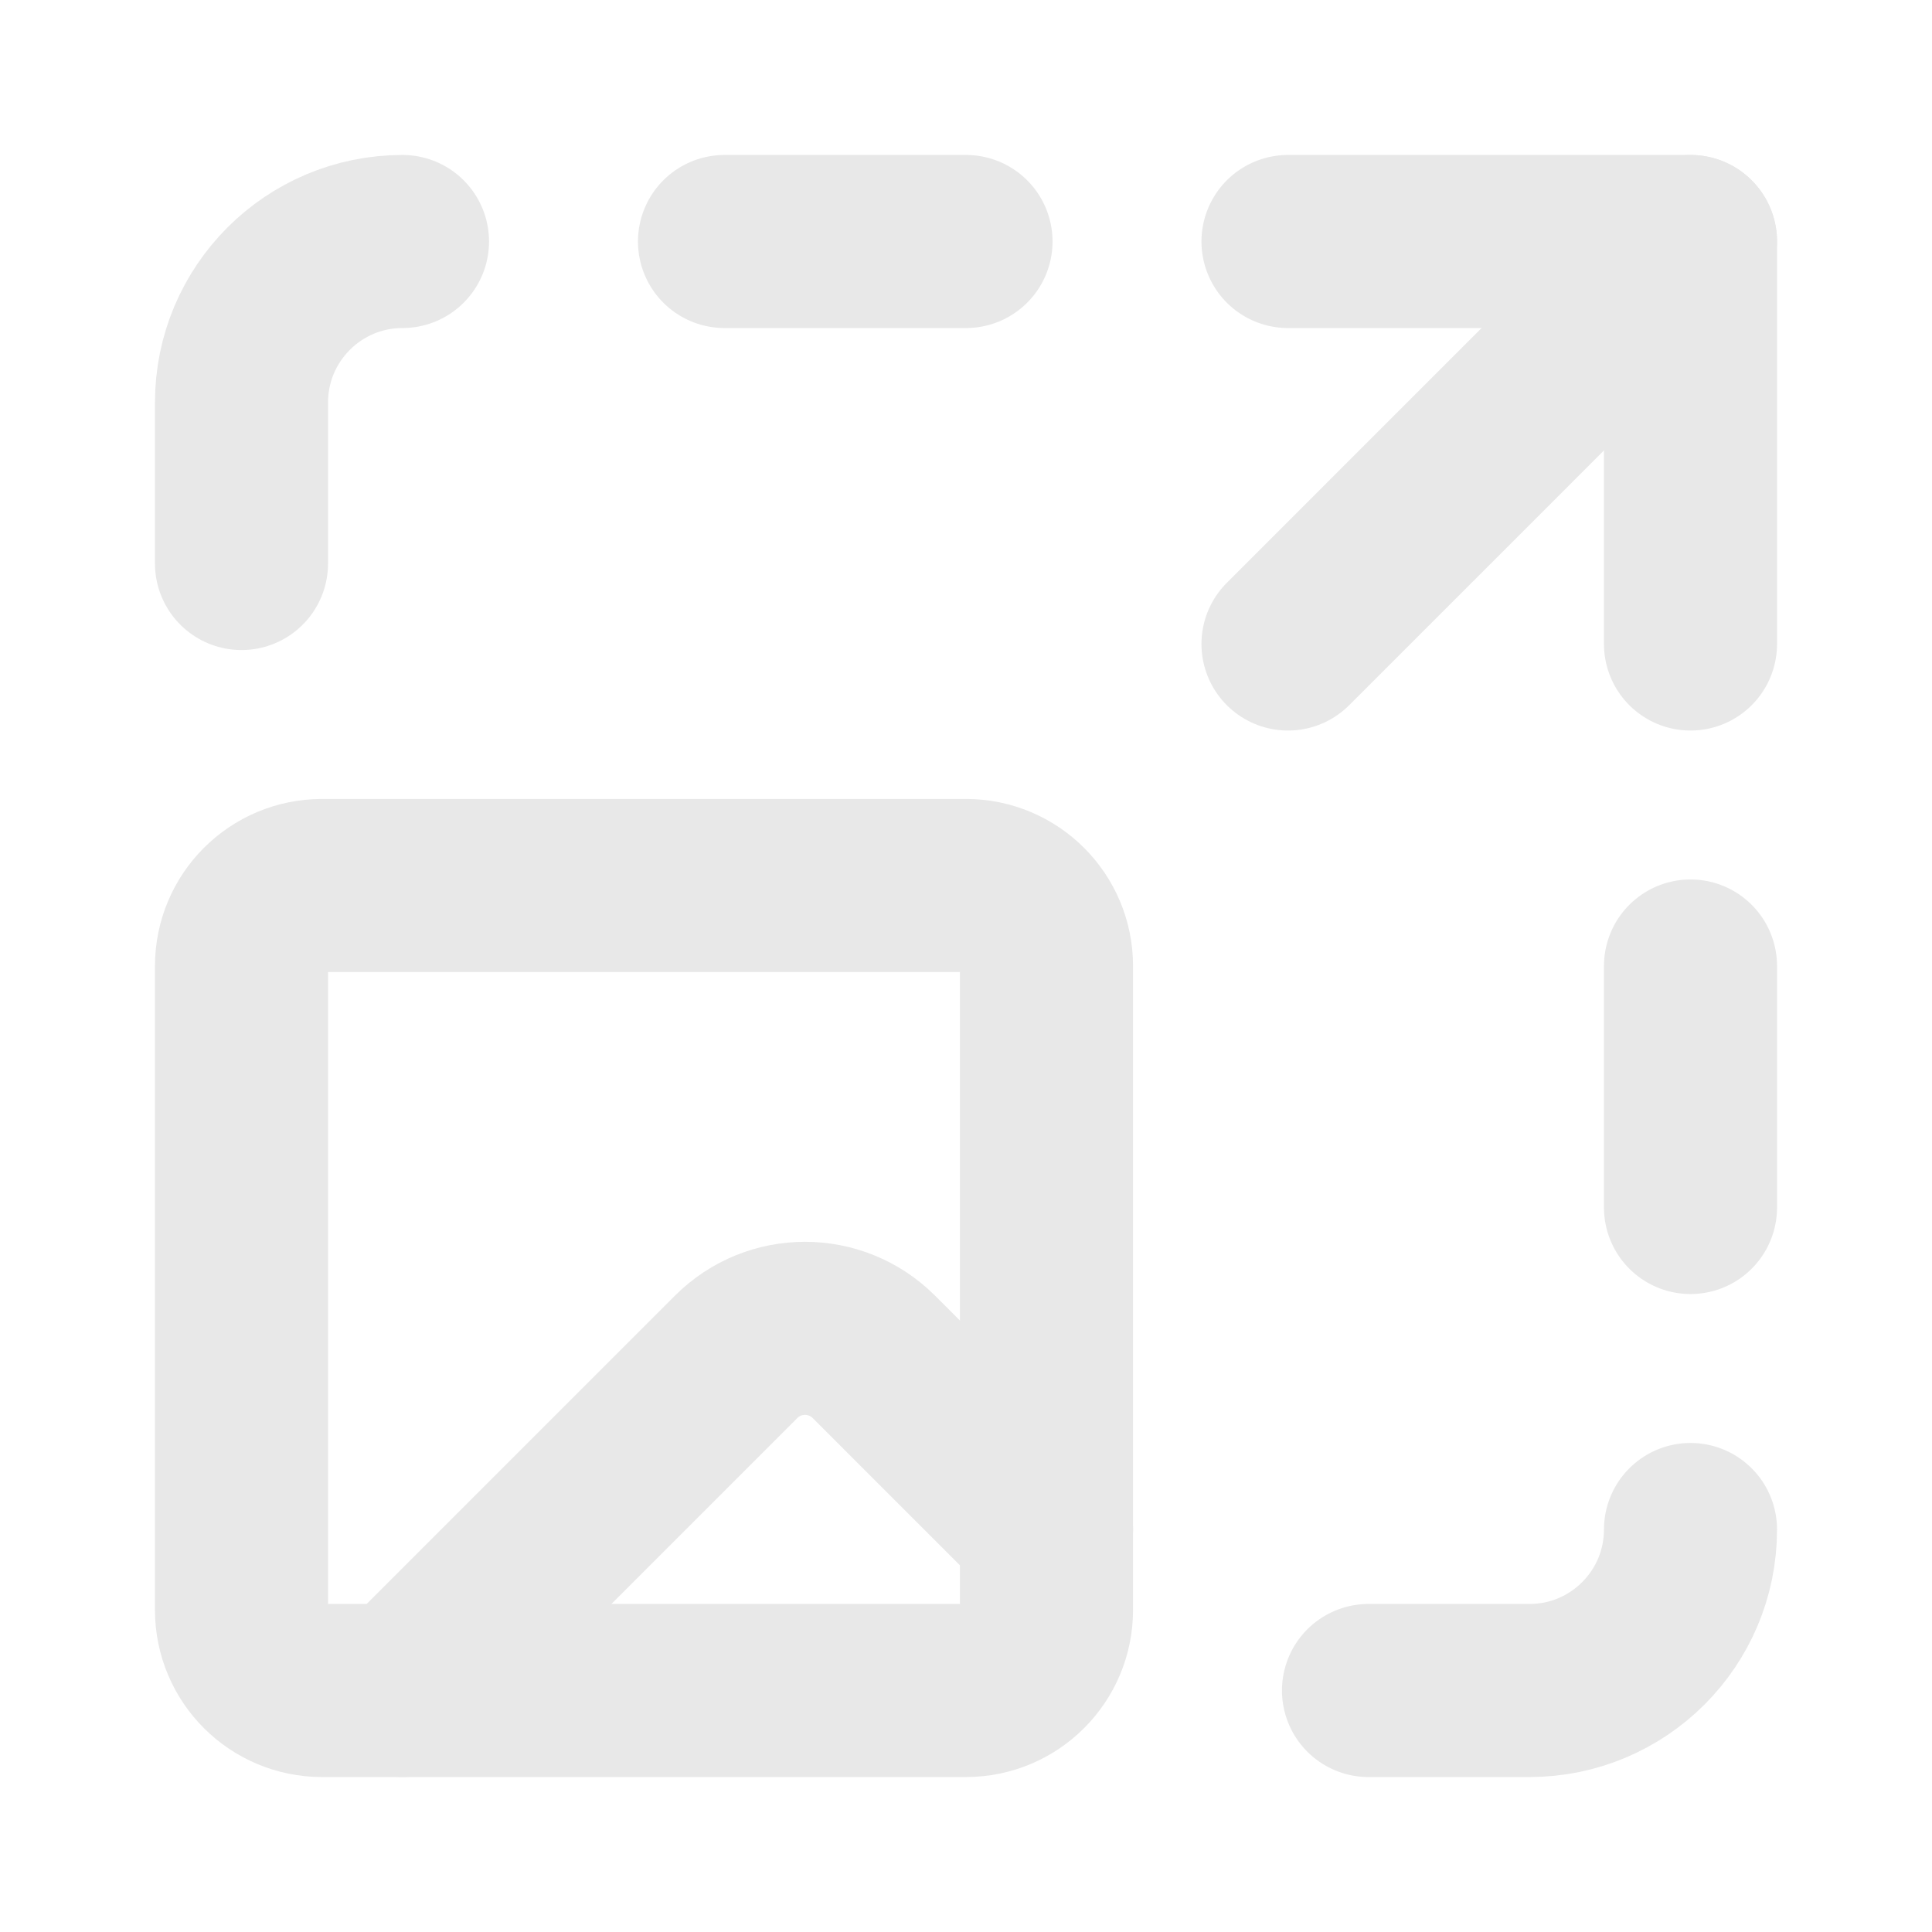
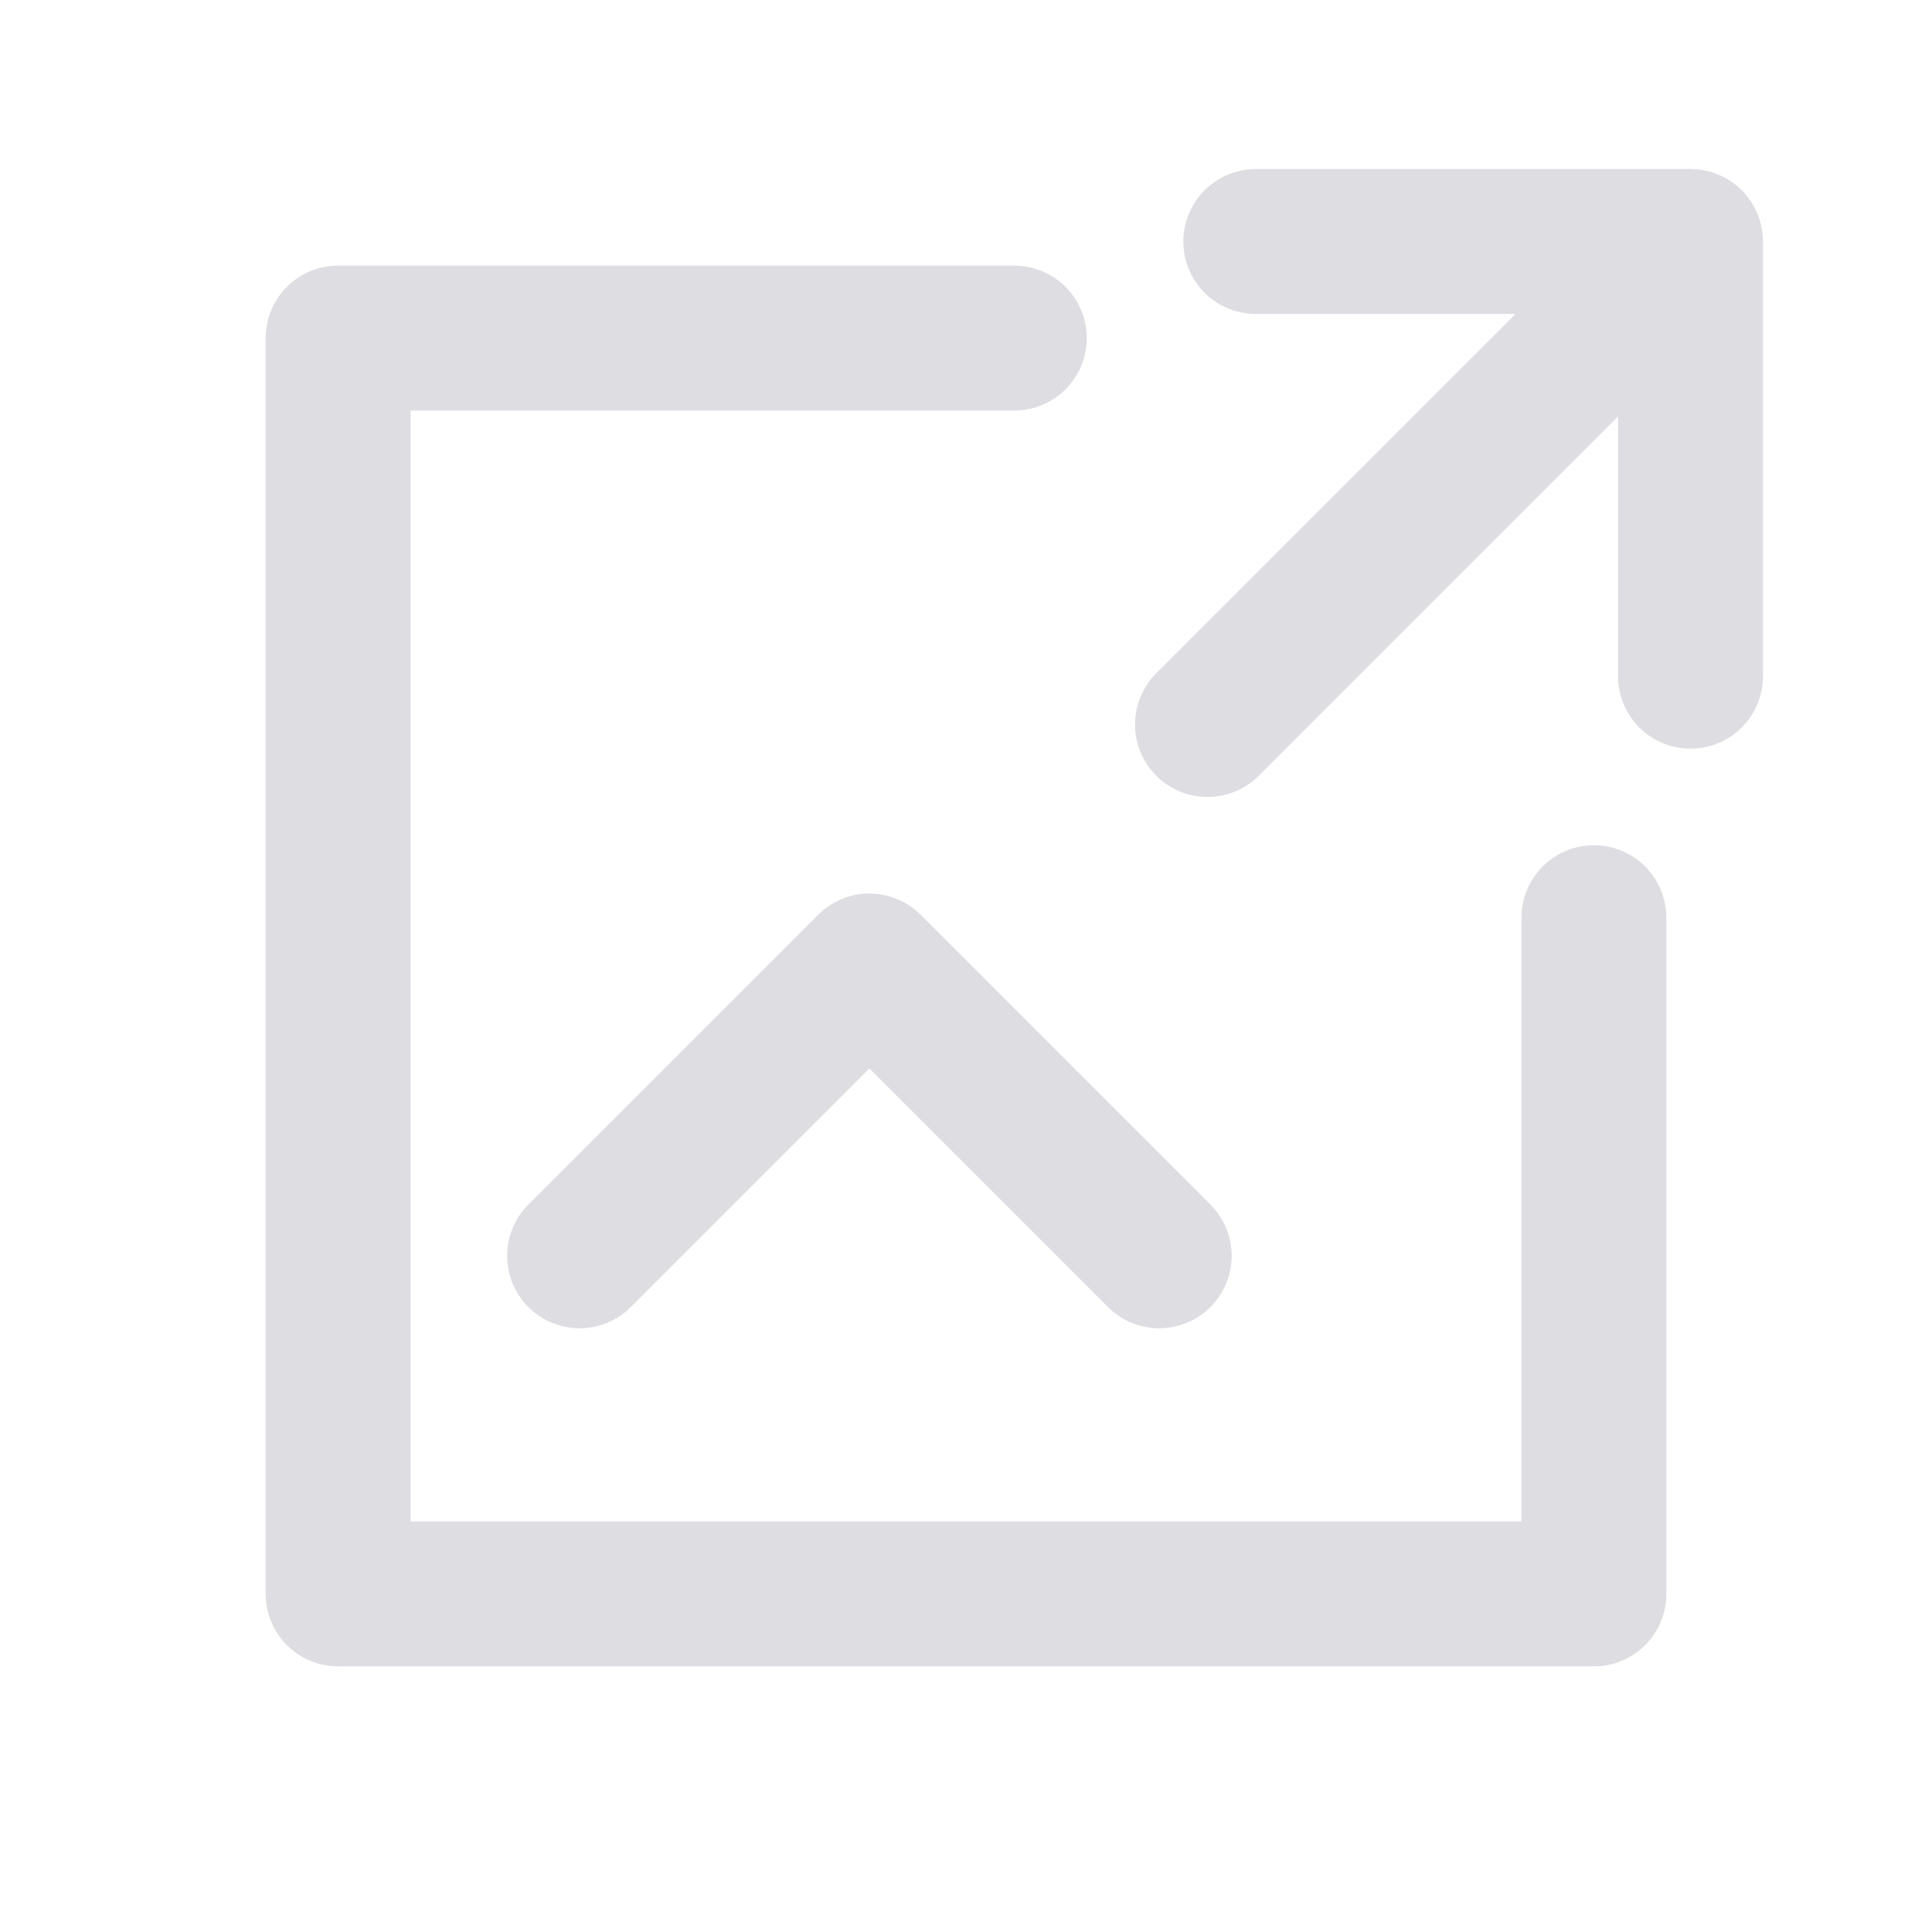
- <svg xmlns="http://www.w3.org/2000/svg" width="24" height="24" viewBox="0 0 24 24" fill="none" stroke="#E8E8E8" stroke-width="2.15" stroke-linecap="round" stroke-linejoin="round" class="lucide lucide-image-upscale-icon lucide-image-upscale">
-   <path d="M16 3h5v5" />
-   <path d="M17 21h2a2 2 0 0 0 2-2" />
-   <path d="M21 12v3" />
-   <path d="m21 3-5 5" />
-   <path d="M3 7V5a2 2 0 0 1 2-2" />
-   <path d="m5 21 4.144-4.144a1.21 1.21 0 0 1 1.712 0L13 19" />
-   <path d="M9 3h3" />
-   <rect x="3" y="11" width="10" height="10" rx="1" />
+ <svg xmlns="http://www.w3.org/2000/svg" width="20" height="20" viewBox="0 0 20 20" fill="none" stroke="#DDDDE2" stroke-width="1.5" stroke-linecap="round" stroke-linejoin="round">
+   <path d="M10.5 3.5h-7v13h13v-7 M6 13l3-3 3 3 M12.5 7.5l5-5 M13 2.5h4.5V7" />
</svg>
